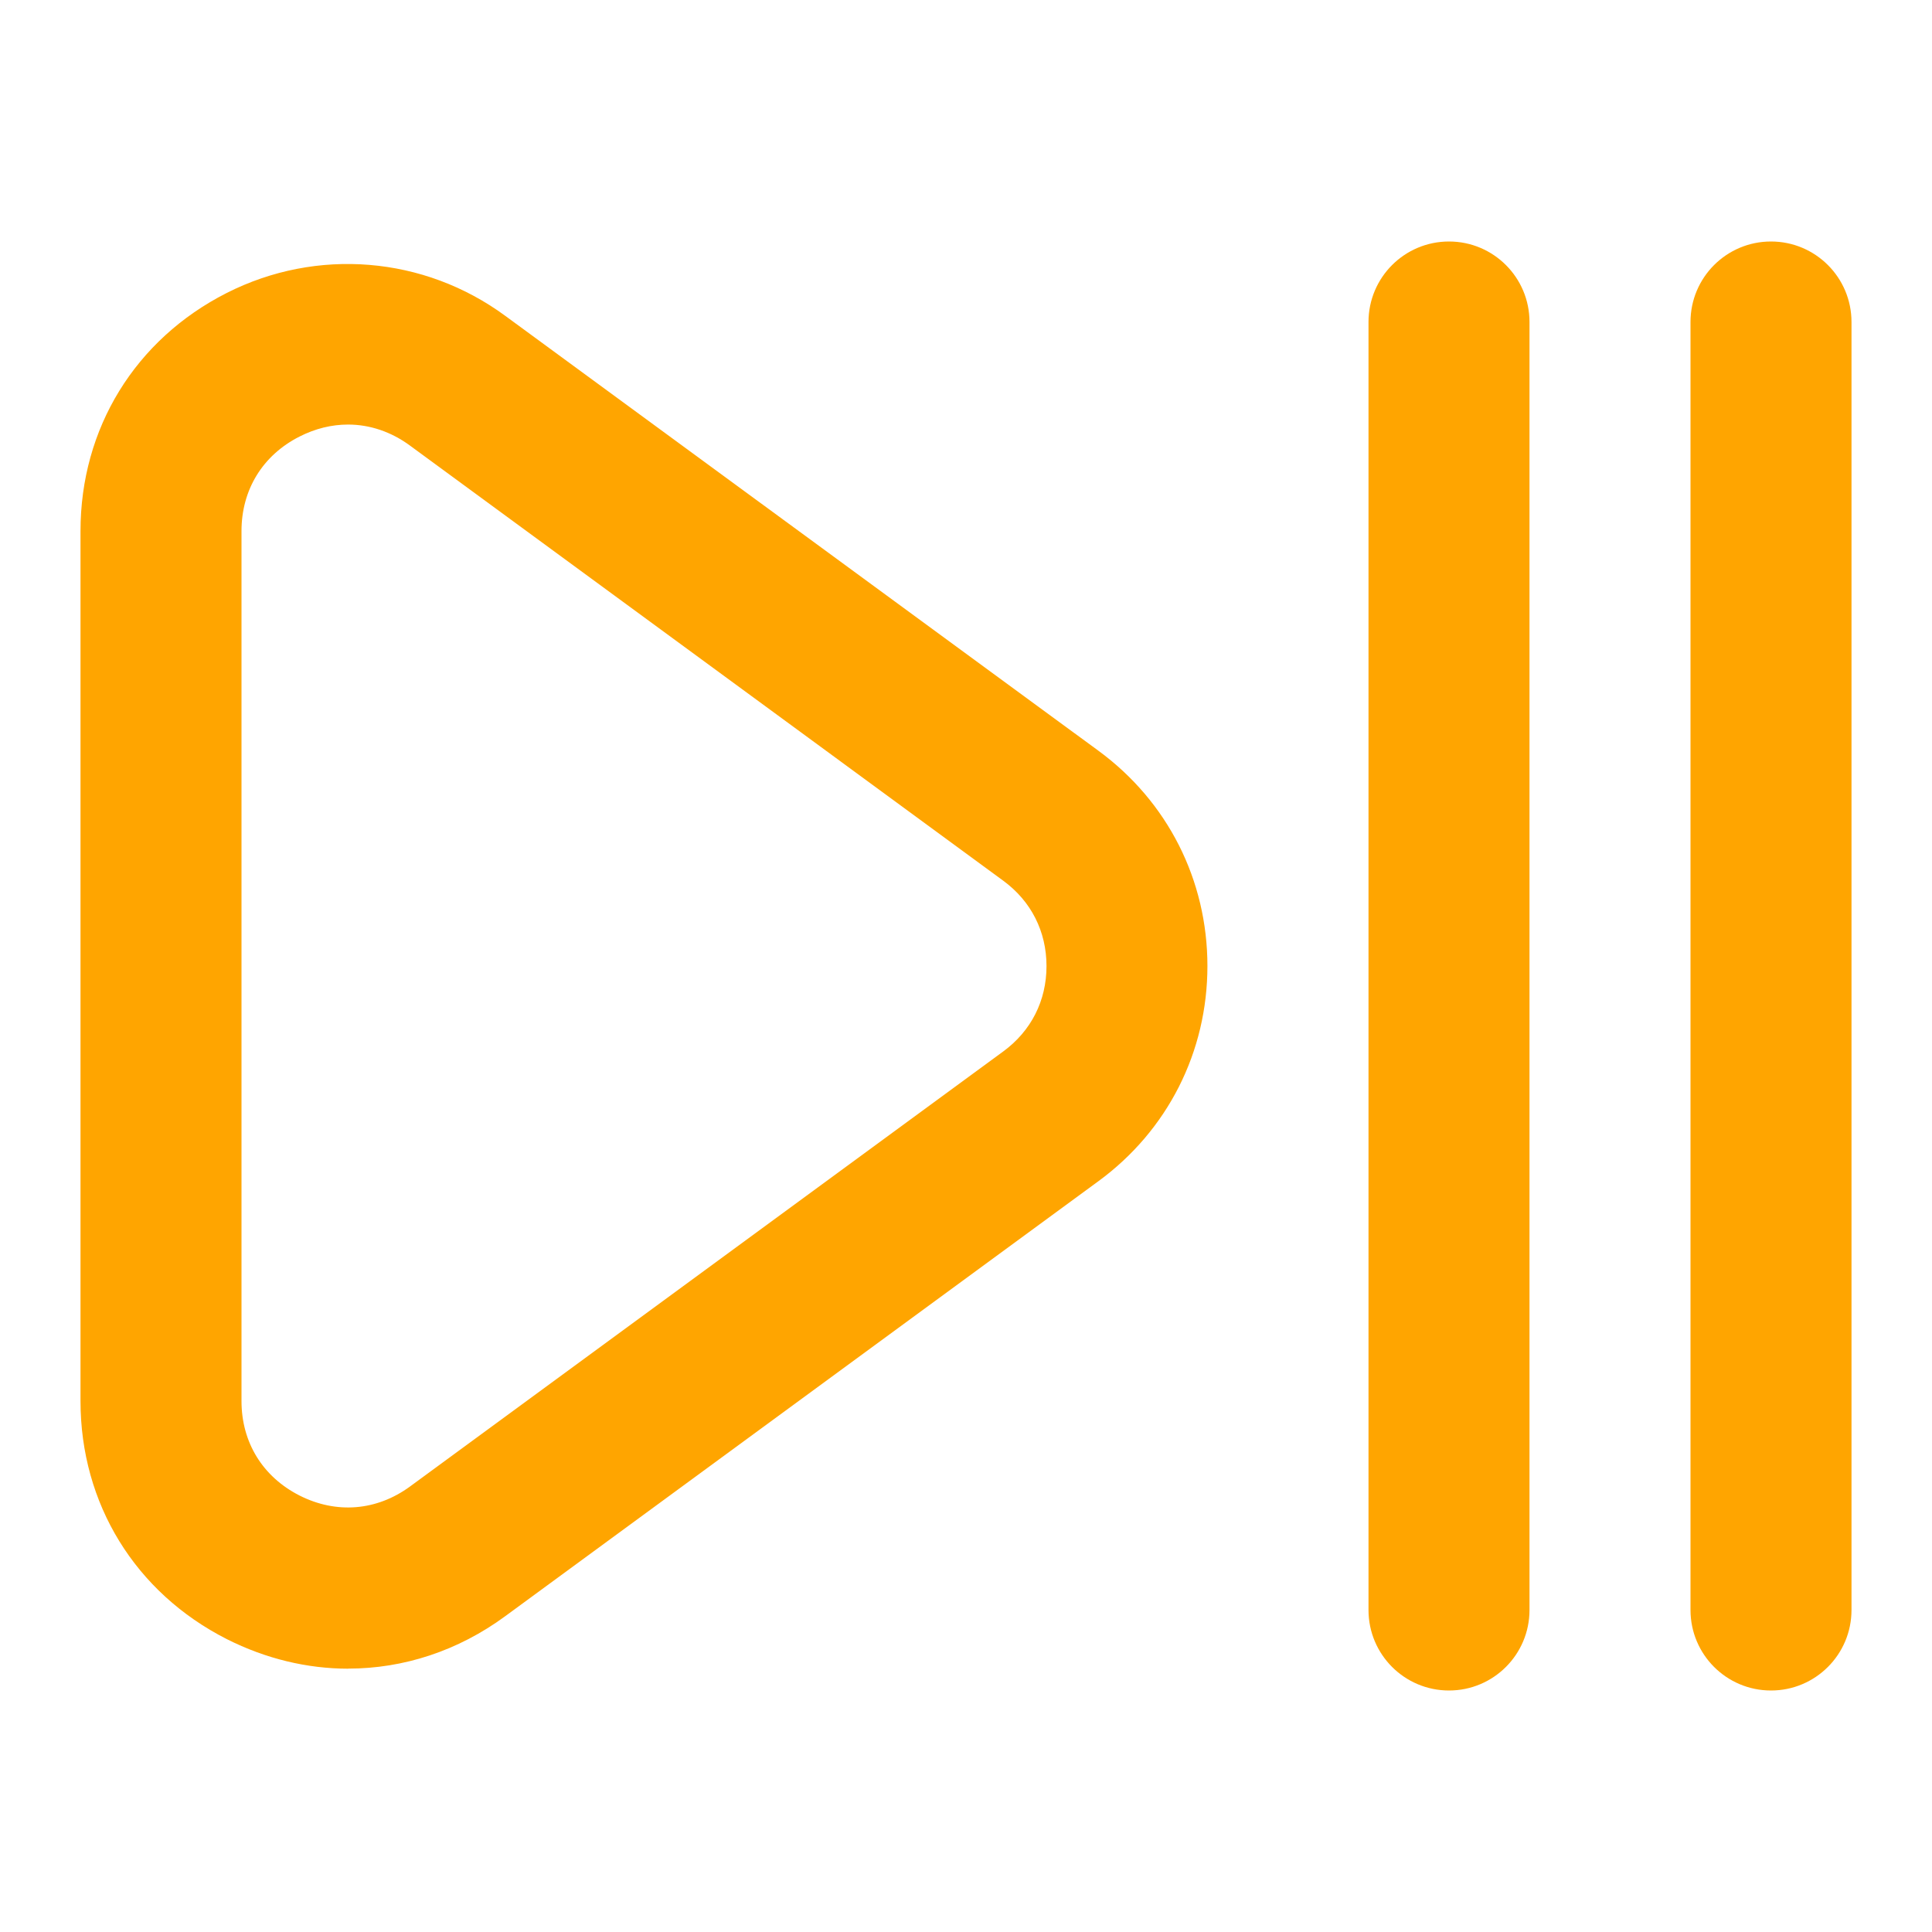
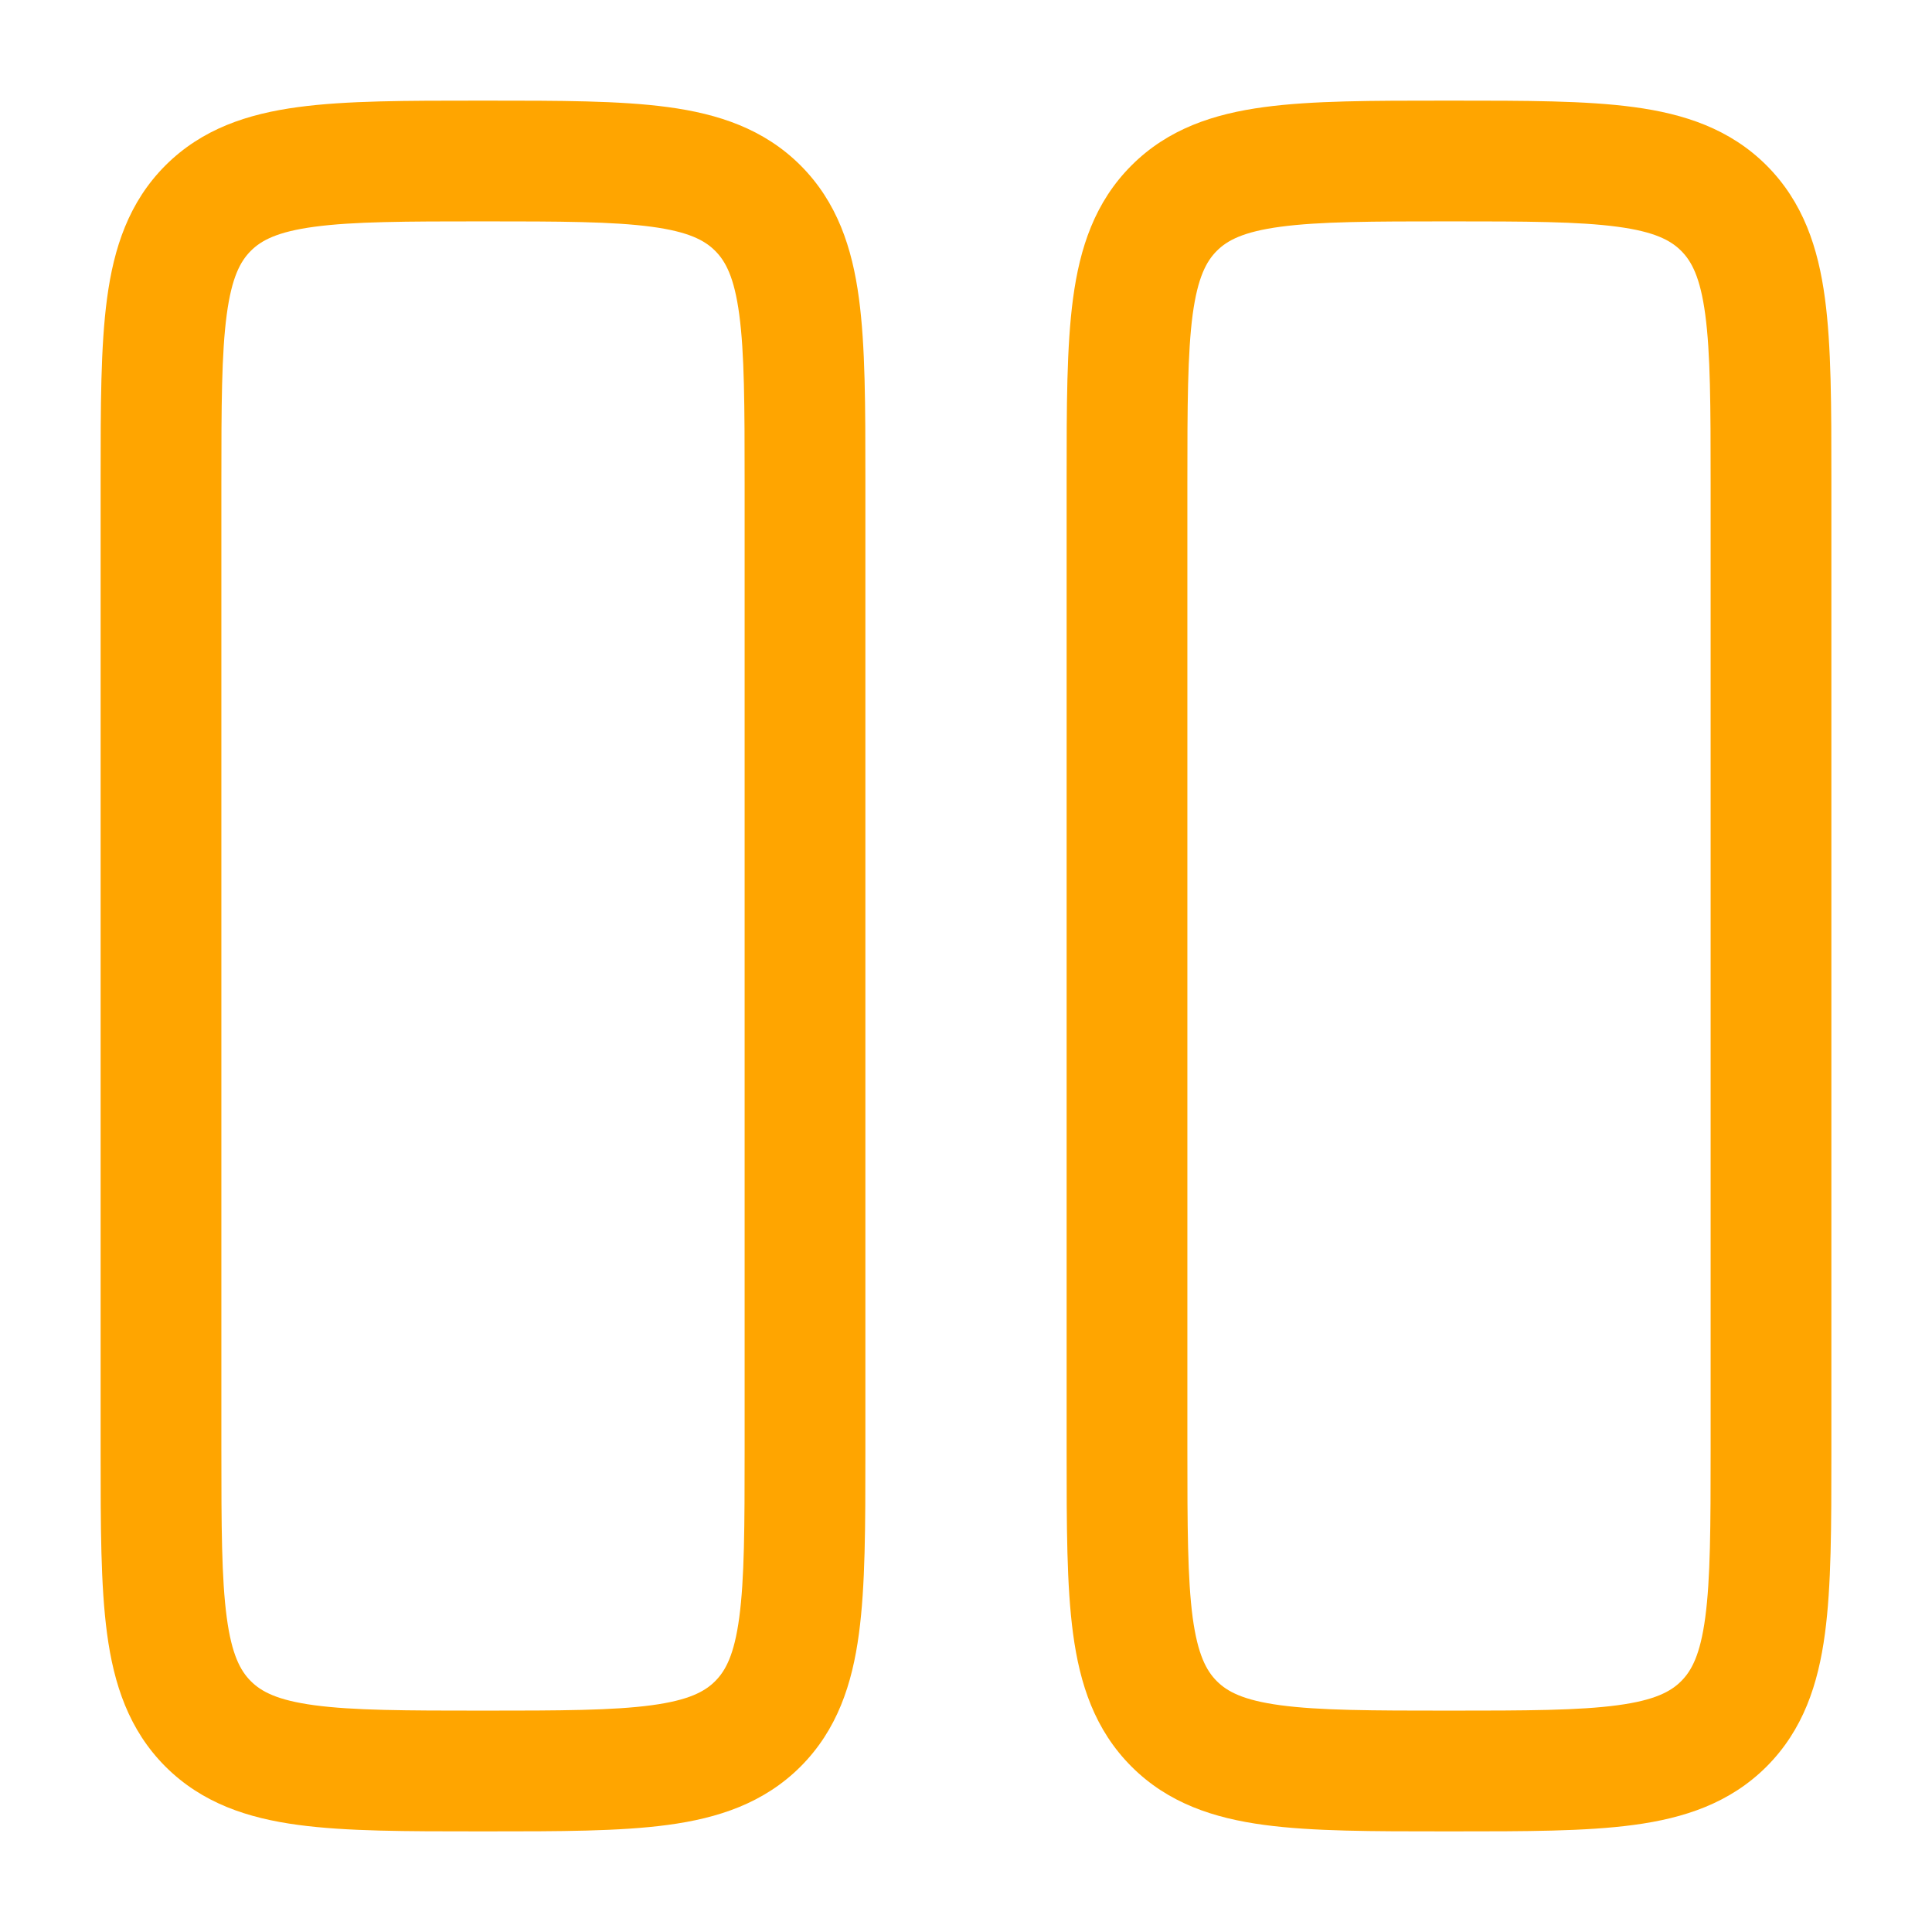
- <svg xmlns="http://www.w3.org/2000/svg" id="Layer_1" data-name="Layer 1" viewBox="0 0 24 24" width="512" height="512">
-   <path fill="orange" d="M22,21c-.553,0-1-.448-1-1V4c0-.552,.447-1,1-1s1,.448,1,1V20c0,.552-.447,1-1,1Zm-4,0c-.553,0-1-.448-1-1V4c0-.552,.447-1,1-1s1,.448,1,1V20c0,.552-.447,1-1,1Zm-13.673-.271c-.509,0-1.023-.122-1.509-.367-1.139-.578-1.818-1.683-1.818-2.958V6.597c0-1.275,.679-2.381,1.817-2.958,1.119-.567,2.452-.457,3.46,.285l7.368,5.402c.86,.631,1.354,1.606,1.354,2.674s-.494,2.043-1.355,2.674l-7.368,5.403c-.588,.432-1.265,.651-1.949,.651Zm-.003-15.455c-.205,0-.408,.05-.603,.149-.458,.232-.721,.66-.721,1.174v10.807c0,.514,.263,.941,.721,1.174,.459,.232,.959,.19,1.372-.112l7.369-5.404c.347-.254,.538-.631,.538-1.061s-.191-.807-.538-1.061L5.094,5.536c-.233-.172-.5-.262-.77-.262Z" />
+ <svg xmlns="http://www.w3.org/2000/svg" width="800px" height="800px" viewBox="0 0 24 24" fill="none">
+   <path fill-rule="evenodd" clip-rule="evenodd" d="M5.948 1.25H6.052C6.95 1.25 7.7 1.25 8.294 1.33C8.922 1.414 9.489 1.6 9.945 2.055C10.4 2.511 10.586 3.078 10.67 3.706C10.75 4.3 10.75 5.05 10.75 5.948V18.052C10.75 18.951 10.75 19.7 10.67 20.294C10.586 20.922 10.4 21.489 9.945 21.945C9.489 22.4 8.922 22.586 8.294 22.67C7.7 22.75 6.95 22.75 6.052 22.75H5.948C5.05 22.75 4.3 22.75 3.706 22.67C3.078 22.586 2.511 22.4 2.055 21.945C1.6 21.489 1.414 20.922 1.33 20.294C1.25 19.7 1.25 18.951 1.25 18.052V5.948C1.25 5.05 1.25 4.3 1.33 3.706C1.414 3.078 1.6 2.511 2.055 2.055C2.511 1.6 3.078 1.414 3.706 1.33C4.3 1.25 5.05 1.25 5.948 1.25ZM3.905 2.817C3.444 2.879 3.246 2.986 3.116 3.116C2.986 3.246 2.879 3.444 2.817 3.905C2.752 4.388 2.75 5.036 2.75 6V18C2.75 18.964 2.752 19.612 2.817 20.095C2.879 20.556 2.986 20.754 3.116 20.884C3.246 21.014 3.444 21.121 3.905 21.183C4.388 21.248 5.036 21.25 6 21.25C6.964 21.25 7.612 21.248 8.095 21.183C8.556 21.121 8.754 21.014 8.884 20.884C9.014 20.754 9.121 20.556 9.183 20.095C9.248 19.612 9.25 18.964 9.25 18V6C9.25 5.036 9.248 4.388 9.183 3.905C9.121 3.444 9.014 3.246 8.884 3.116C8.754 2.986 8.556 2.879 8.095 2.817C7.612 2.752 6.964 2.75 6 2.75C5.036 2.75 4.388 2.752 3.905 2.817ZM17.948 1.25H18.052C18.951 1.25 19.7 1.25 20.294 1.33C20.922 1.414 21.489 1.6 21.945 2.055C22.4 2.511 22.586 3.078 22.67 3.706C22.75 4.3 22.75 5.05 22.75 5.948V18.052C22.75 18.951 22.75 19.7 22.67 20.294C22.586 20.922 22.4 21.489 21.945 21.945C21.489 22.4 20.922 22.586 20.294 22.67C19.7 22.75 18.951 22.75 18.052 22.75H17.948C17.049 22.75 16.3 22.75 15.706 22.67C15.078 22.586 14.511 22.4 14.056 21.945C13.6 21.489 13.414 20.922 13.33 20.294C13.25 19.7 13.25 18.951 13.25 18.052V5.948C13.25 5.05 13.25 4.3 13.33 3.706C13.414 3.078 13.6 2.511 14.056 2.055C14.511 1.6 15.078 1.414 15.706 1.33C16.3 1.25 17.049 1.25 17.948 1.25ZM15.905 2.817C15.444 2.879 15.246 2.986 15.116 3.116C14.986 3.246 14.879 3.444 14.816 3.905C14.752 4.388 14.75 5.036 14.75 6V18C14.75 18.964 14.752 19.612 14.816 20.095C14.879 20.556 14.986 20.754 15.116 20.884C15.246 21.014 15.444 21.121 15.905 21.183C16.388 21.248 17.036 21.25 18 21.25C18.964 21.25 19.612 21.248 20.095 21.183C20.556 21.121 20.754 21.014 20.884 20.884C21.014 20.754 21.121 20.556 21.183 20.095C21.248 19.612 21.25 18.964 21.25 18V6C21.25 5.036 21.248 4.388 21.183 3.905C21.121 3.444 21.014 3.246 20.884 3.116C20.754 2.986 20.556 2.879 20.095 2.817C19.612 2.752 18.964 2.75 18 2.75C17.036 2.75 16.388 2.752 15.905 2.817Z" fill="orange" />
</svg>
